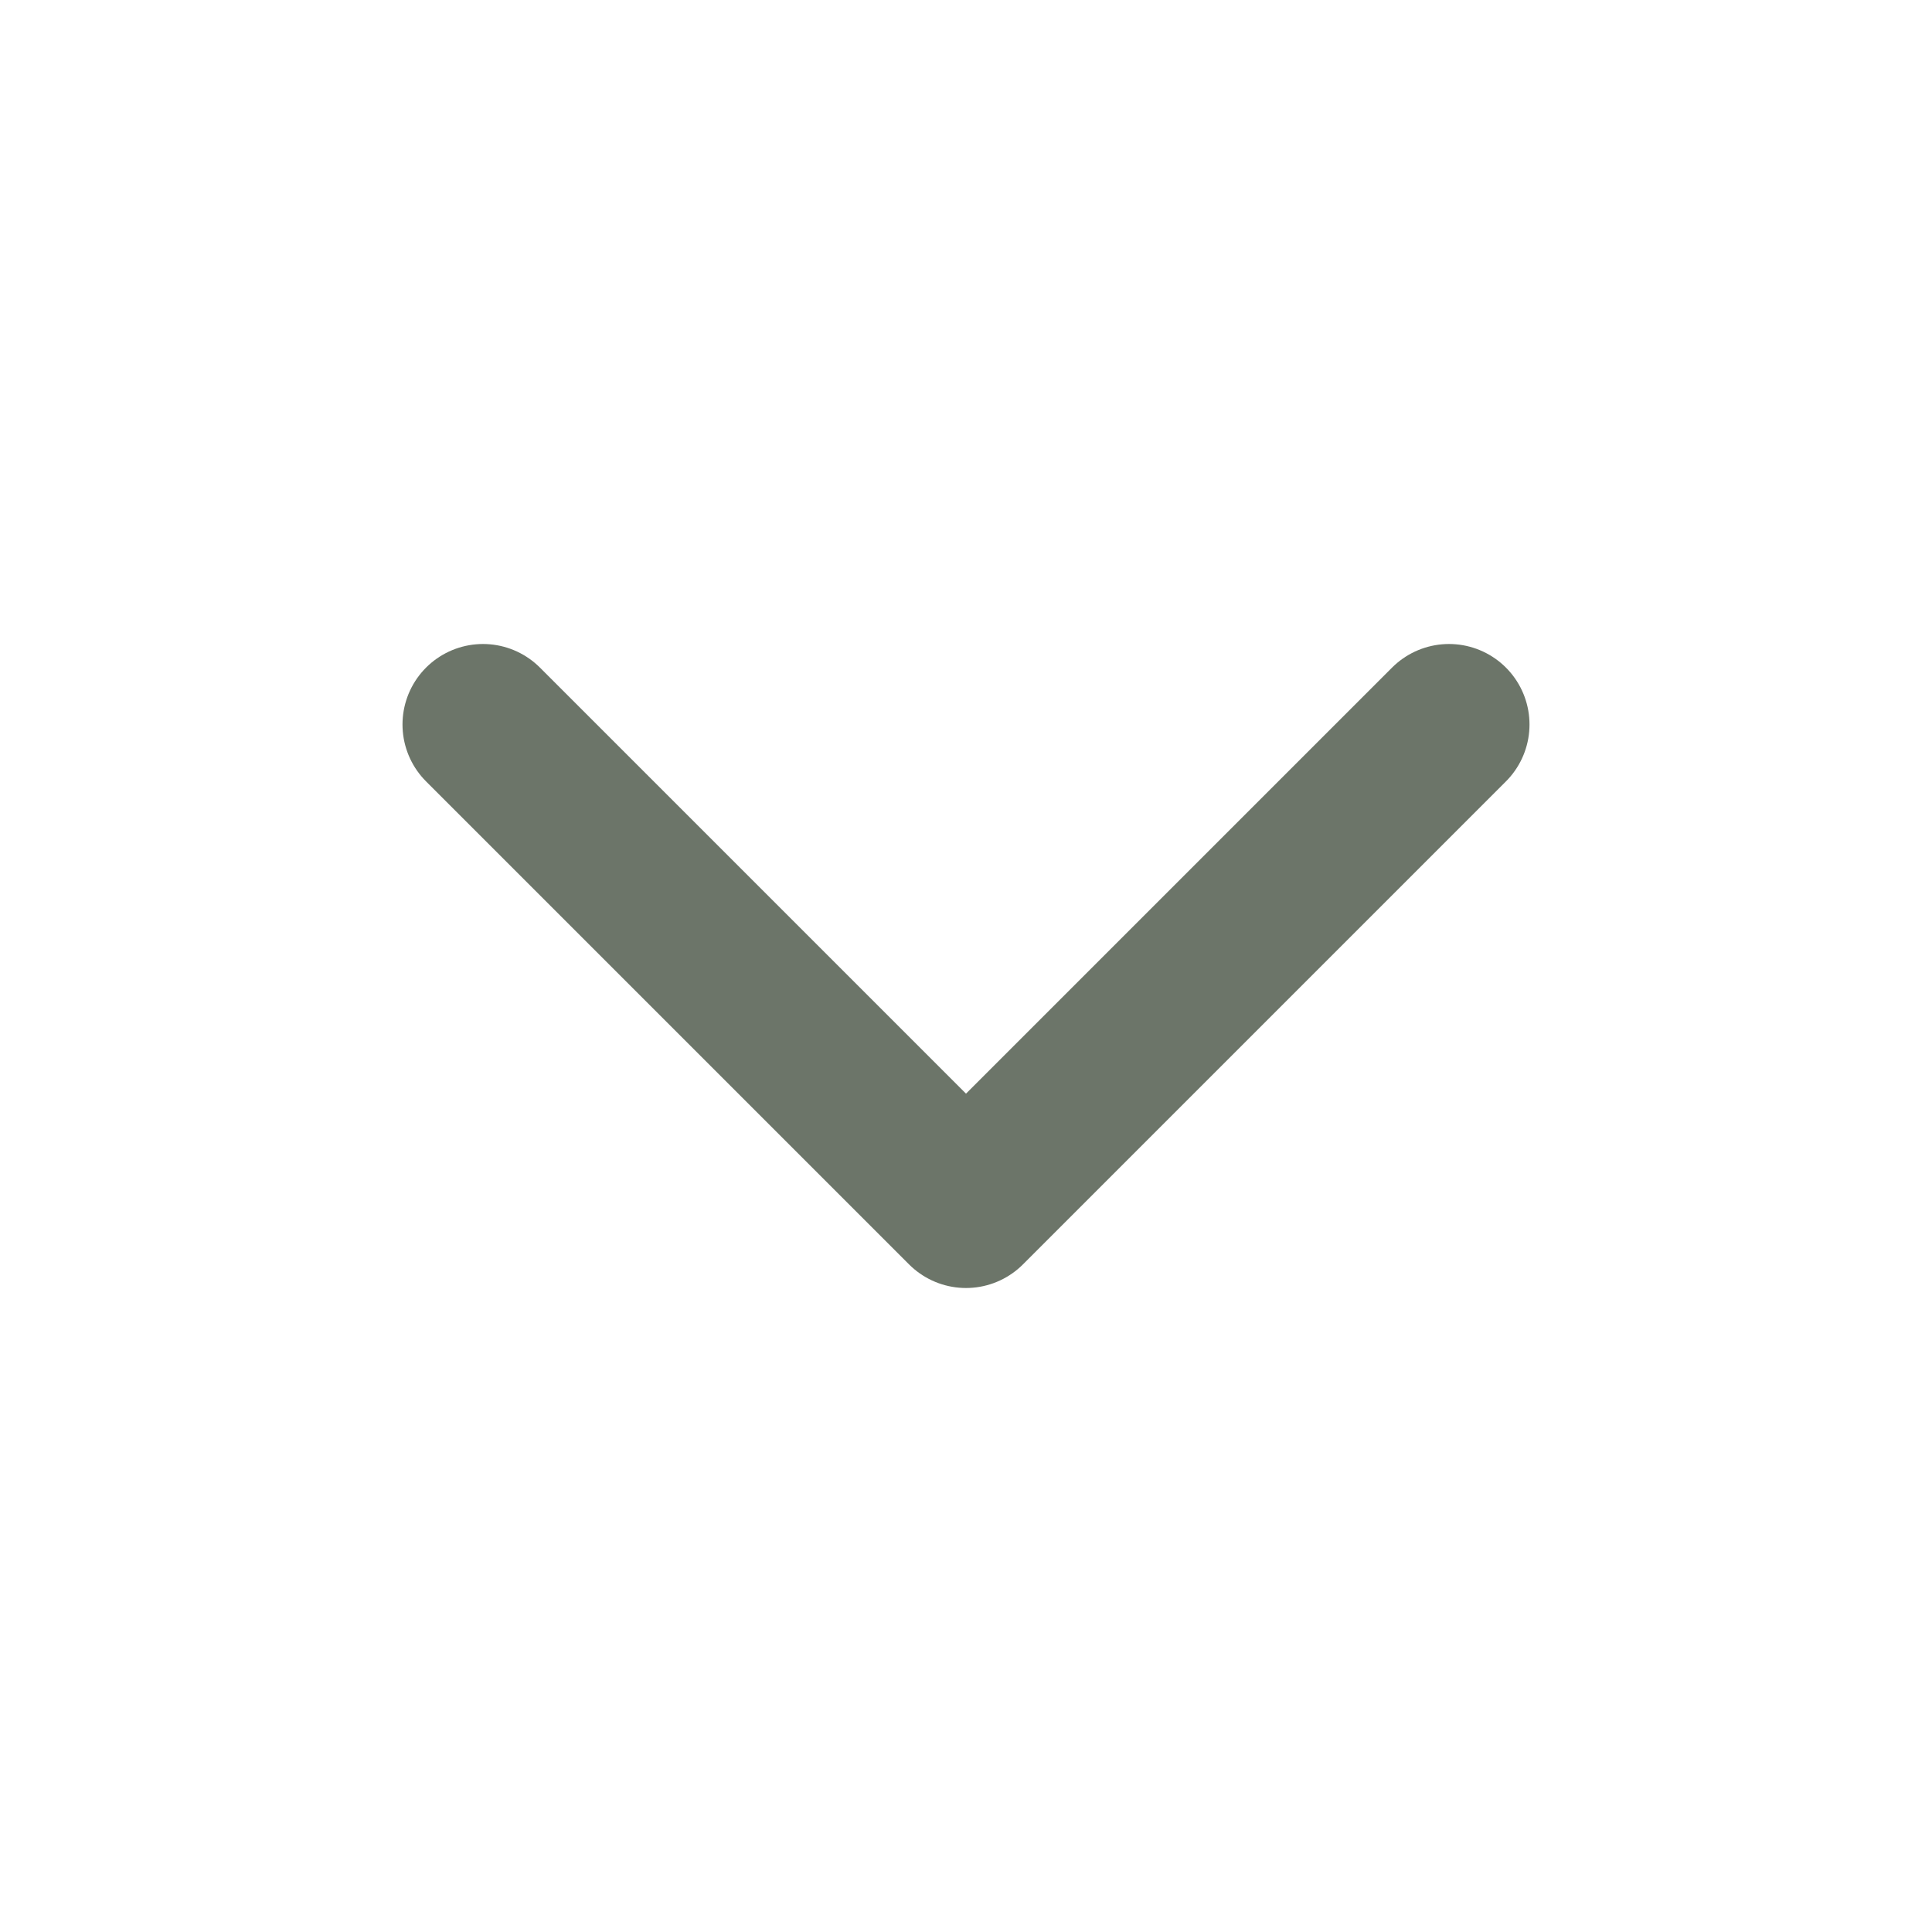
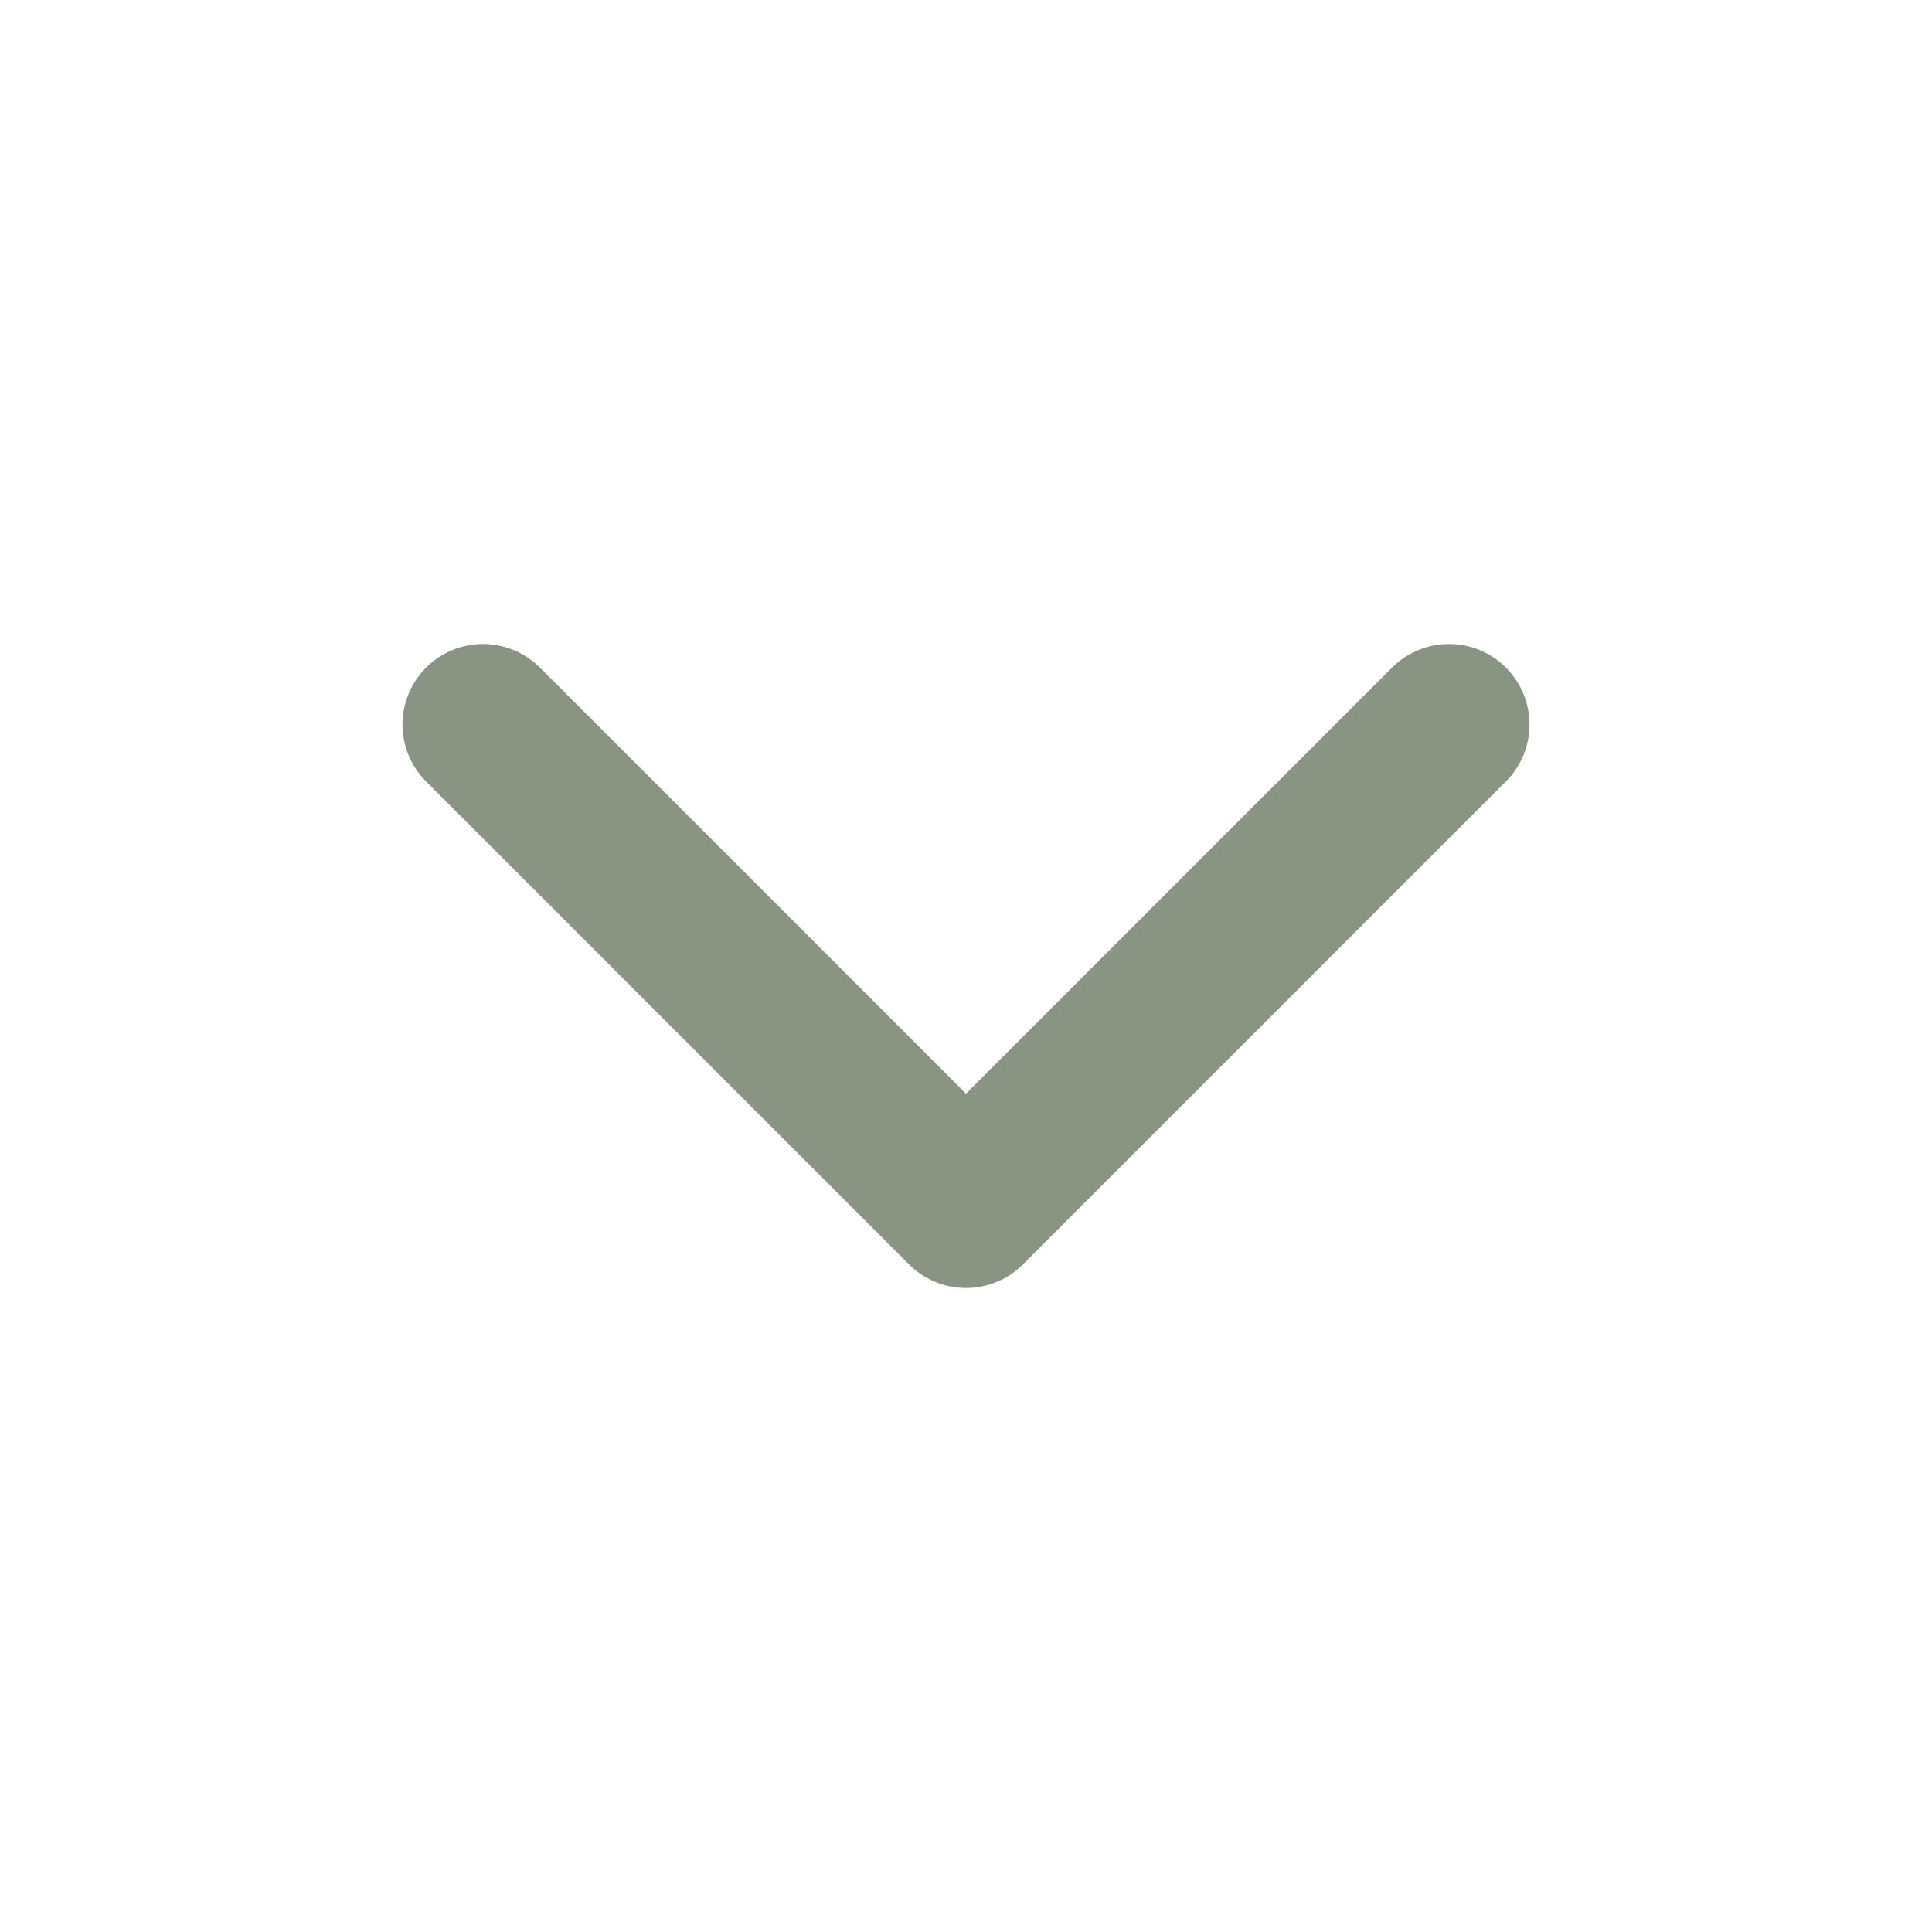
- <svg xmlns="http://www.w3.org/2000/svg" width="18" height="18" viewBox="0 0 24 24" fill="none" stroke="#6C7569" stroke-width="2" stroke-linecap="round" stroke-linejoin="round">
+ <svg xmlns="http://www.w3.org/2000/svg" width="18" height="18" viewBox="0 0 24 24" fill="none" stroke="#8A9483" stroke-width="2" stroke-linecap="round" stroke-linejoin="round">
  <path d="m6 9 6 6 6-6" />
</svg>
